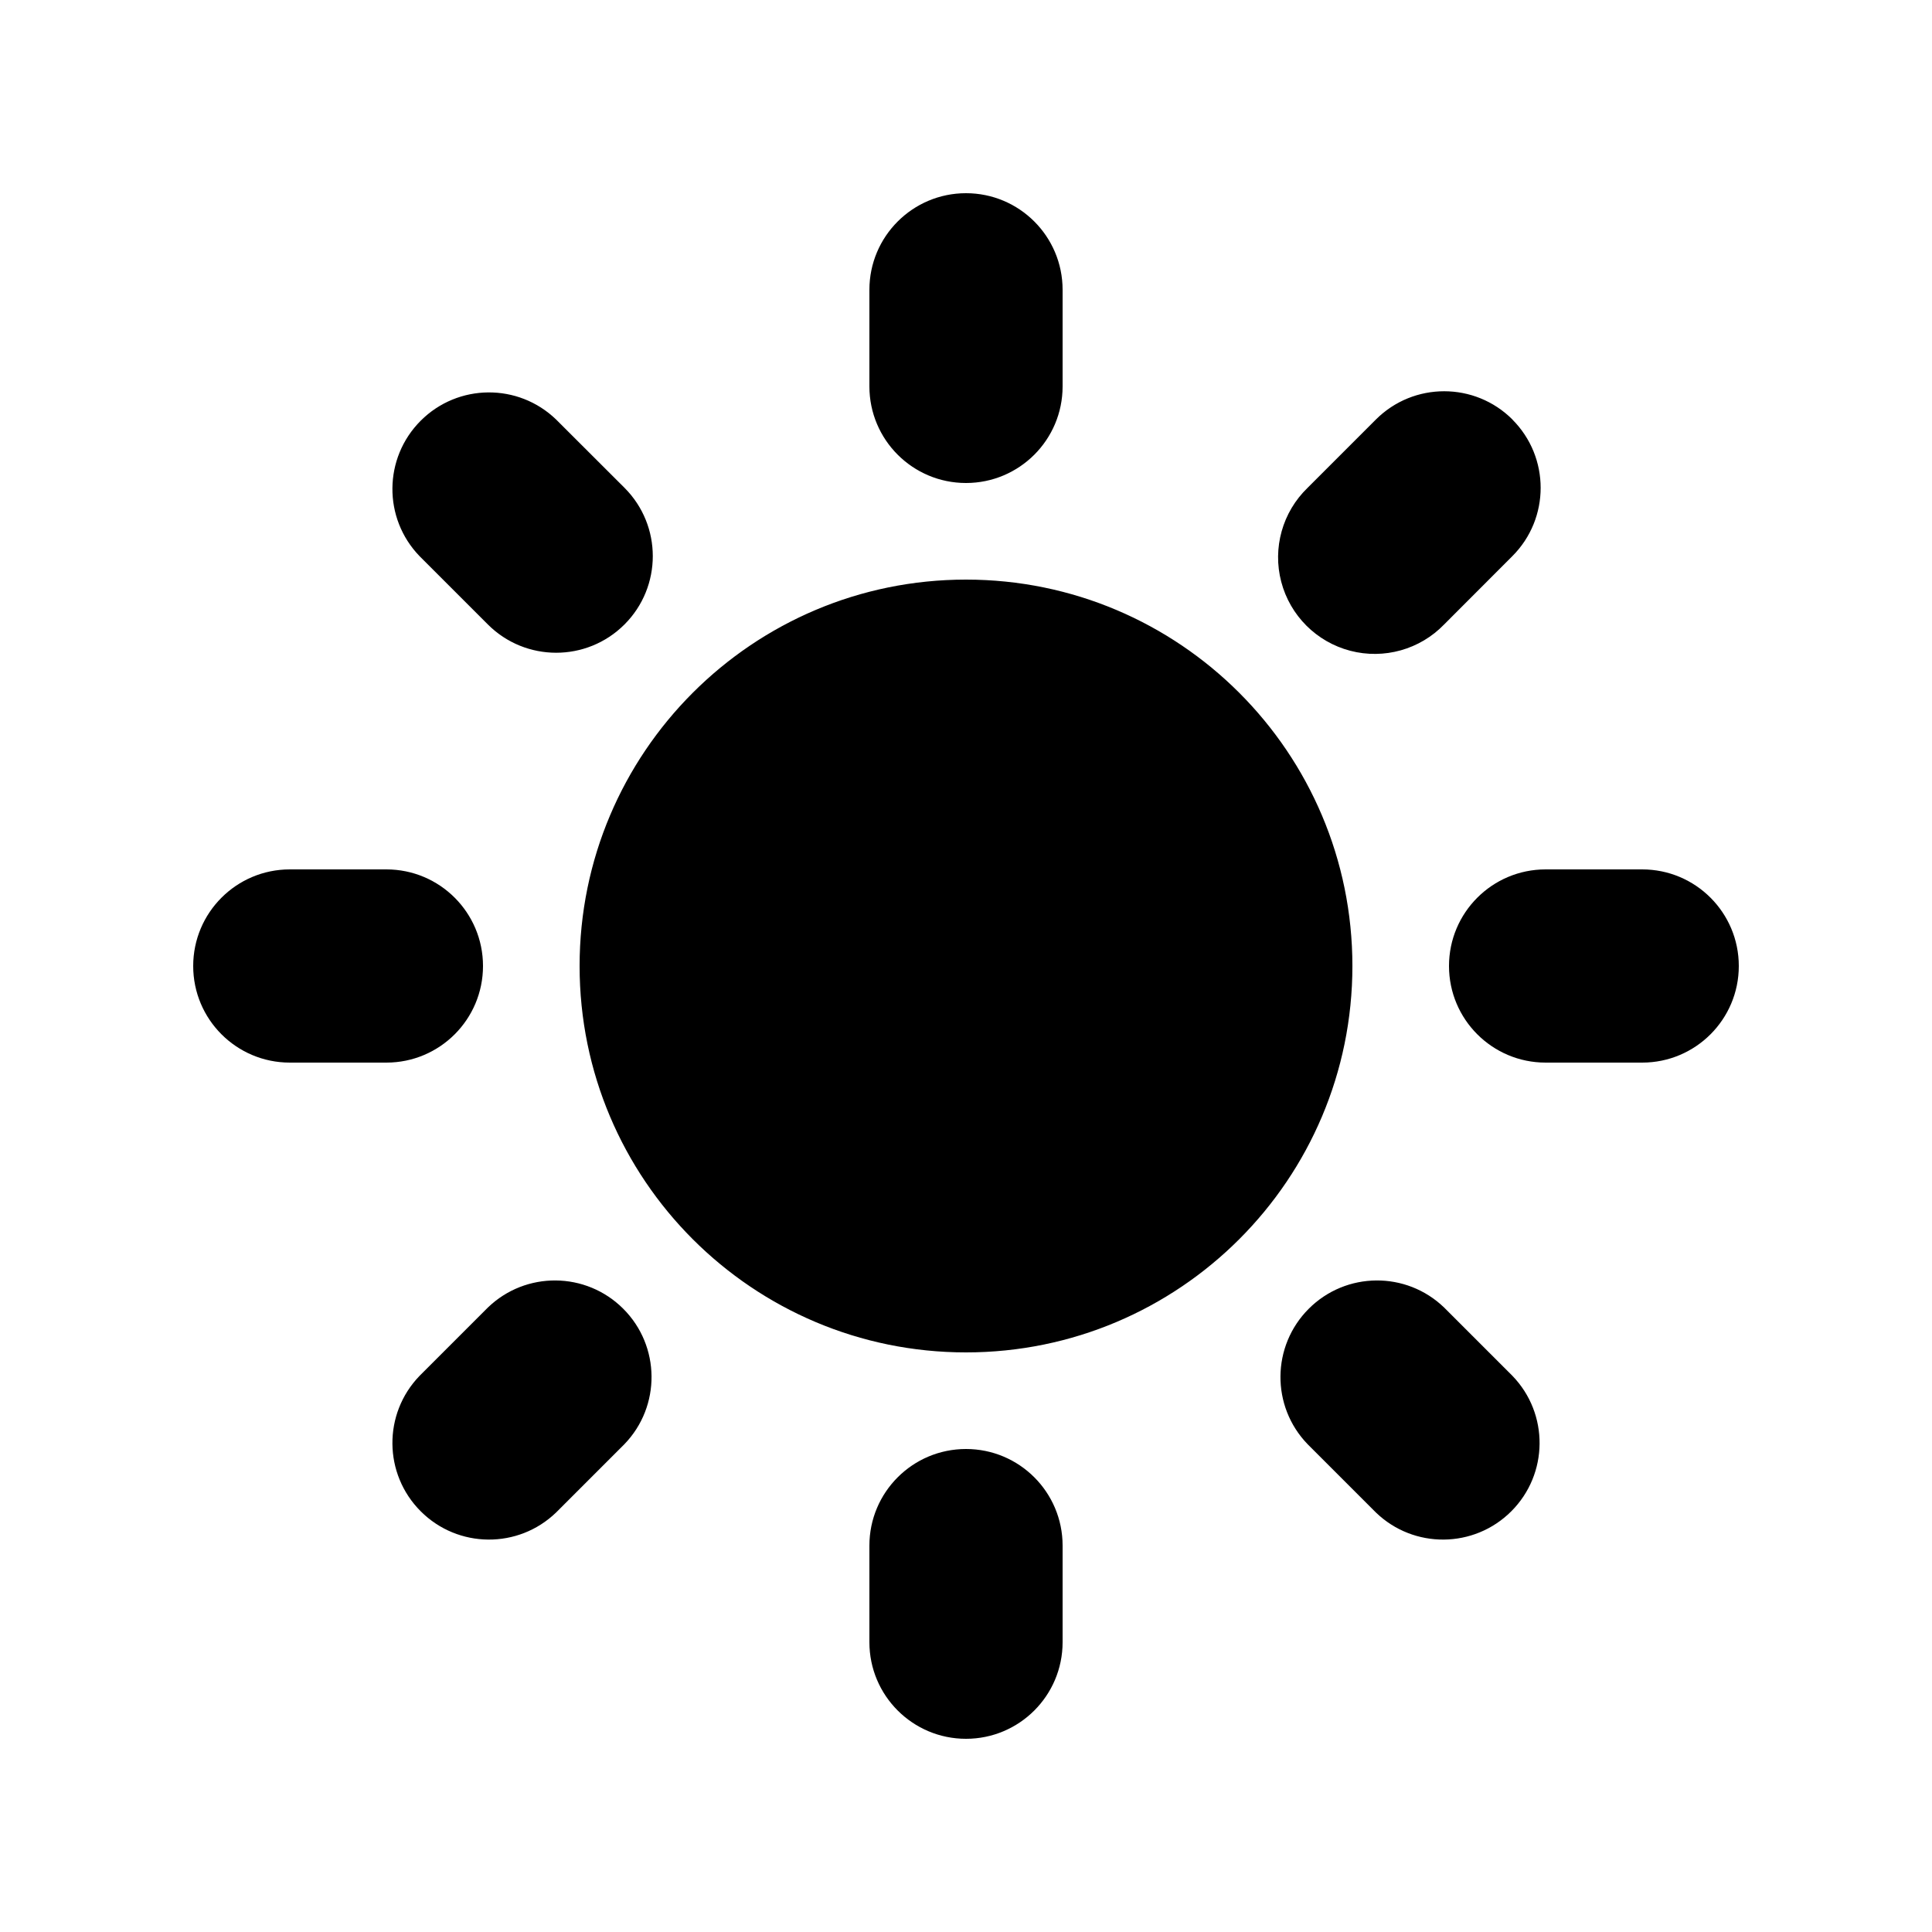
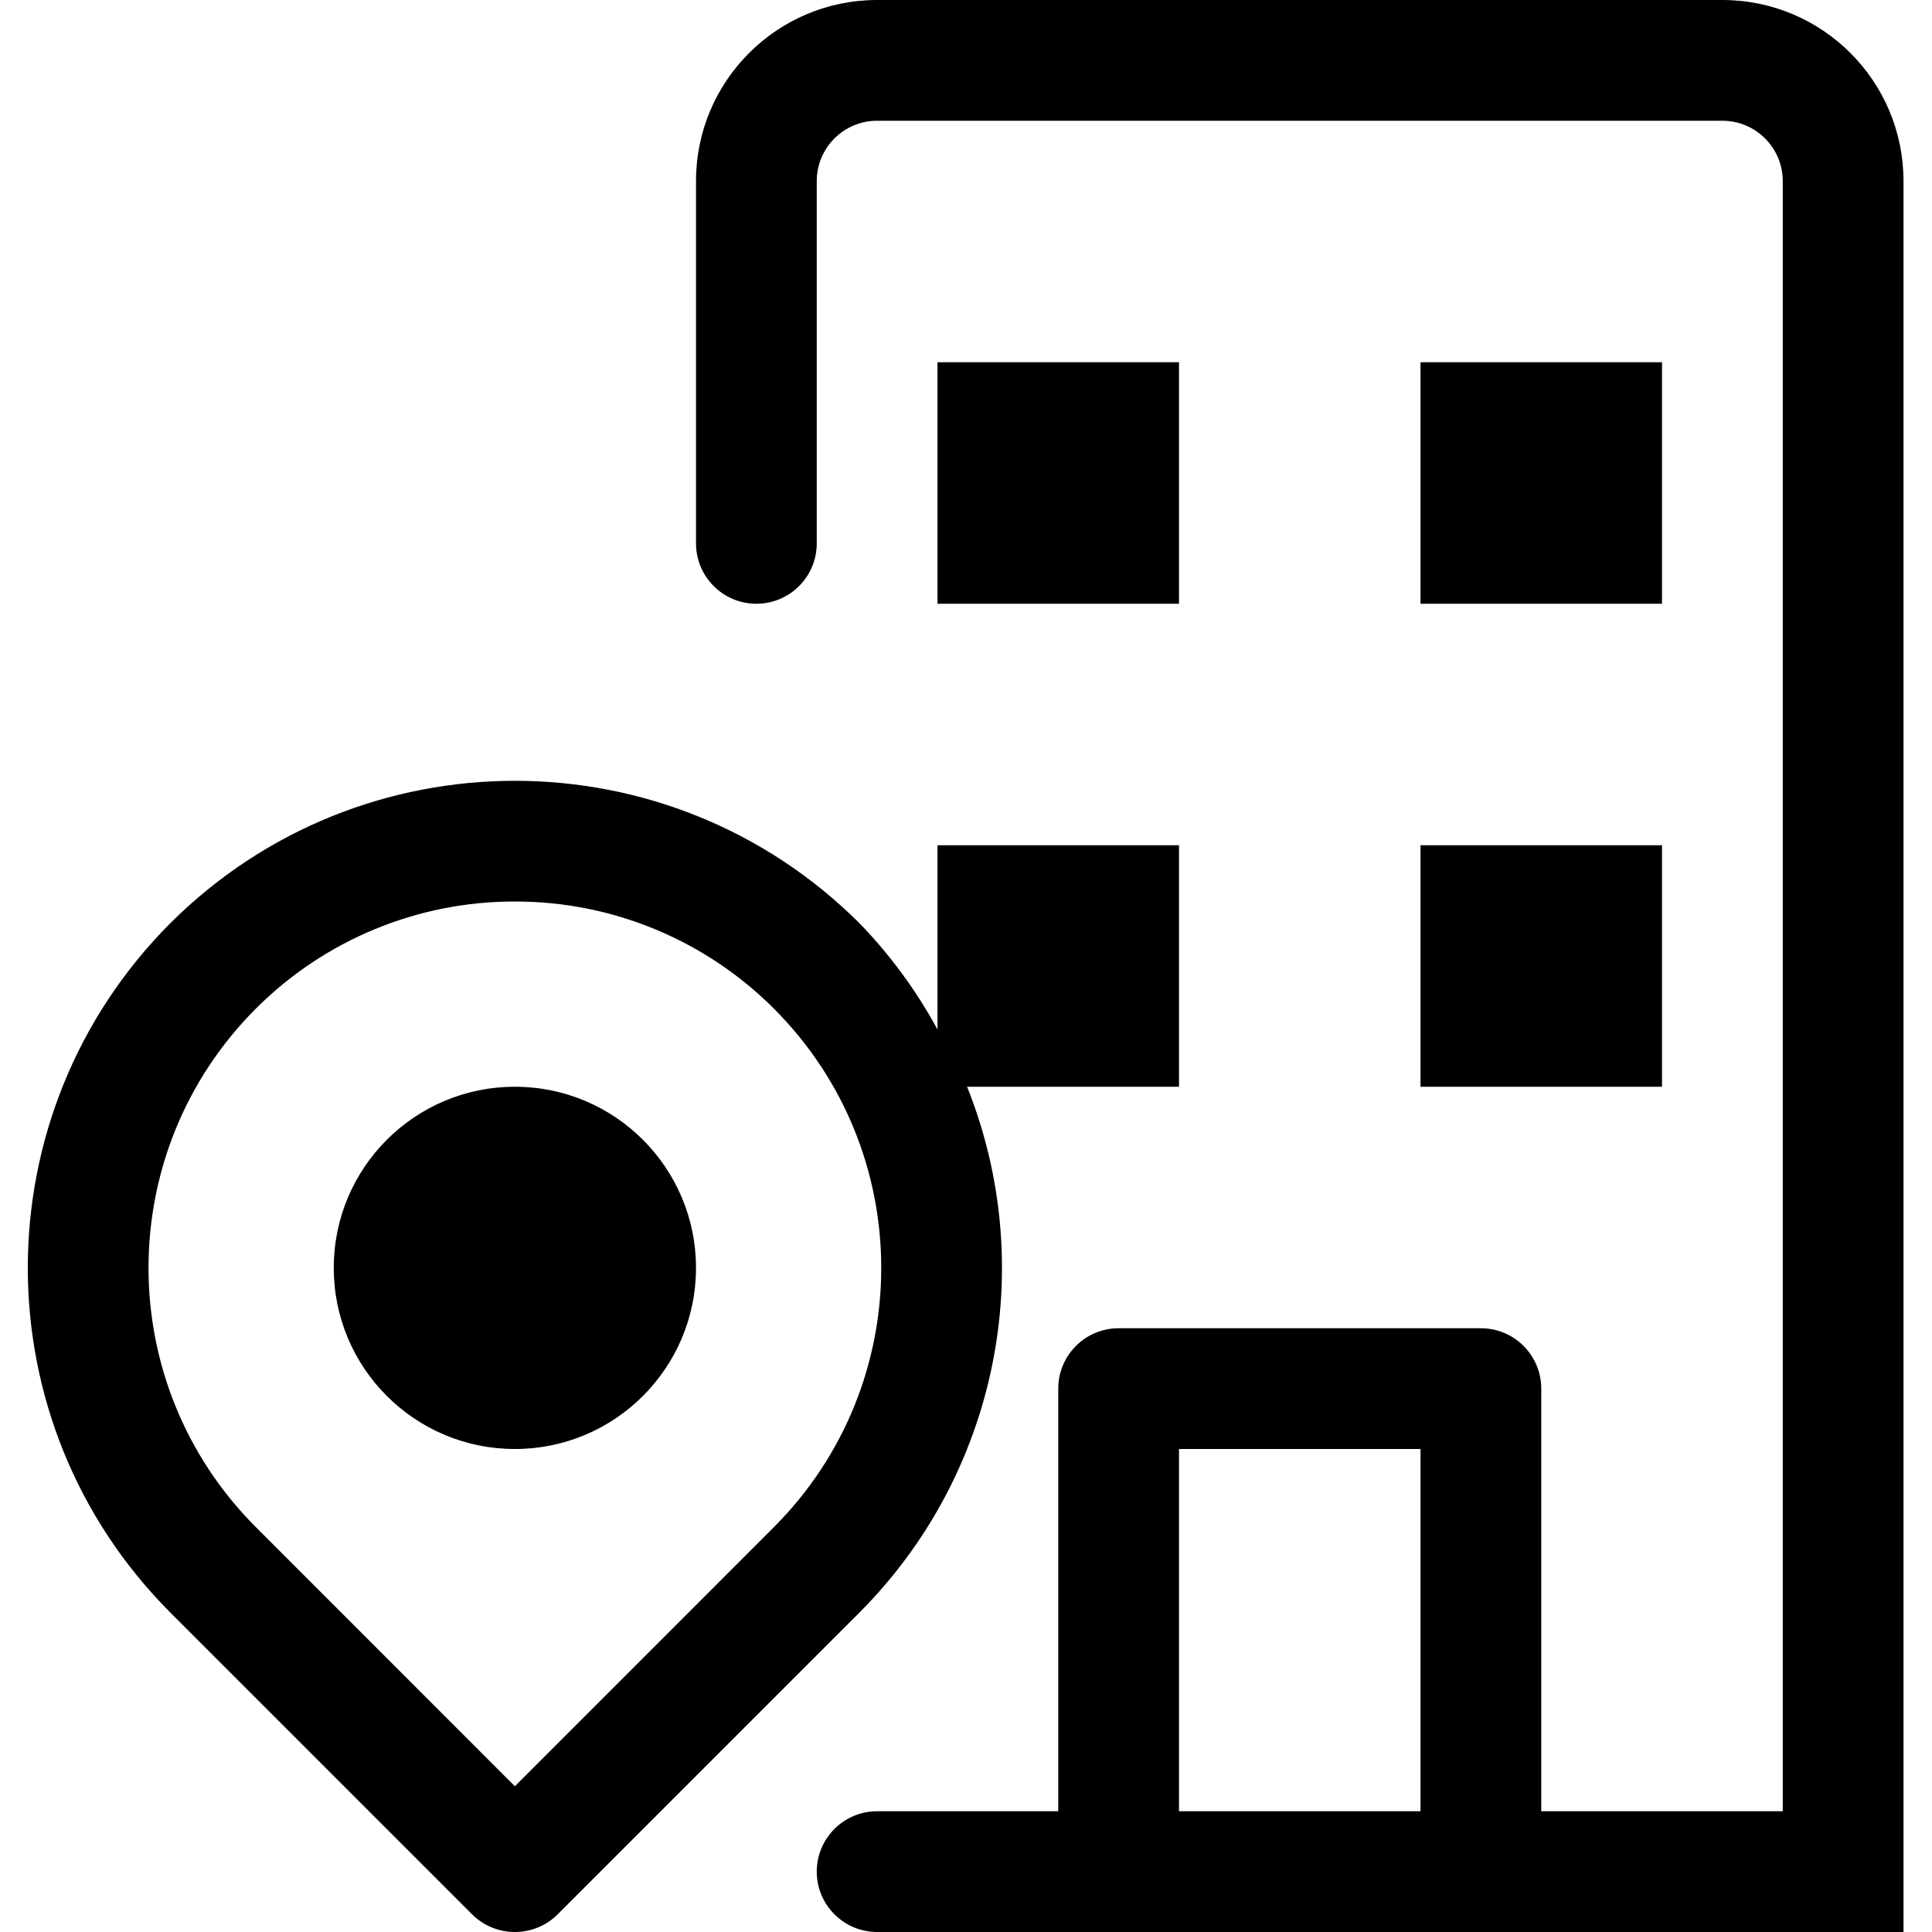
- <svg fill="currentColor" viewBox="0 0 20 20">
-   <path fill-rule="evenodd" d="M10 2a1 1 0 011 1v1a1 1 0 11-2 0V3a1 1 0 011-1zm4 8a4 4 0 11-8 0 4 4 0 018 0zm-.464 4.95l.707.707a1 1 0 001.414-1.414l-.707-.707a1 1 0 00-1.414 1.414zm2.12-10.607a1 1 0 010 1.414l-.706.707a1 1 0 11-1.414-1.414l.707-.707a1 1 0 011.414 0zM17 11a1 1 0 100-2h-1a1 1 0 100 2h1zm-7 4a1 1 0 011 1v1a1 1 0 11-2 0v-1a1 1 0 011-1zM5.05 6.464A1 1 0 106.465 5.05l-.708-.707a1 1 0 00-1.414 1.414l.707.707zm1.414 8.486l-.707.707a1 1 0 01-1.414-1.414l.707-.707a1 1 0 011.414 1.414zM4 11a1 1 0 100-2H3a1 1 0 000 2h1z" clip-rule="evenodd" />
+ <svg xmlns="http://www.w3.org/2000/svg" fill="#000000" width="800px" height="800px" viewBox="-0.23 0 16 16" id="branch-16px">
+   <path id="Path_194" data-name="Path 194" d="M-12.5-96h-7A1.5,1.5,0,0,0-21-94.5v3a.5.5,0,0,0,.5.5.5.5,0,0,0,.5-.5v-3a.5.5,0,0,1,.5-.5h7a.5.5,0,0,1,.5.5V-81h-2v-3.5a.5.5,0,0,0-.5-.5h-3a.5.5,0,0,0-.5.5V-81h-1.5a.5.5,0,0,0-.5.5.5.5,0,0,0,.5.5H-11V-94.5A1.5,1.5,0,0,0-12.5-96ZM-17-81v-3h2v3Zm0-10h-2v-2h2Zm4,0h-2v-2h2Zm-2,2h2v2h-2Zm-3.755,2H-17v-2h-2v1.526a4.023,4.023,0,0,0-.646-.88,4.042,4.042,0,0,0-5.708,0,4.042,4.042,0,0,0,0,5.708l2.5,2.5A.5.5,0,0,0-22.5-80a.5.5,0,0,0,.354-.146l2.5-2.5A4.041,4.041,0,0,0-18.755-87ZM-22.5-81.207l-2.146-2.147a3.037,3.037,0,0,1,0-4.292,3.024,3.024,0,0,1,2.146-.888,3.024,3.024,0,0,1,2.146.888,3.037,3.037,0,0,1,0,4.292ZM-21-85.5A1.5,1.5,0,0,1-22.5-84,1.5,1.5,0,0,1-24-85.5,1.5,1.5,0,0,1-22.5-87,1.5,1.5,0,0,1-21-85.5Z" transform="translate(26.534 96)" />
</svg>
